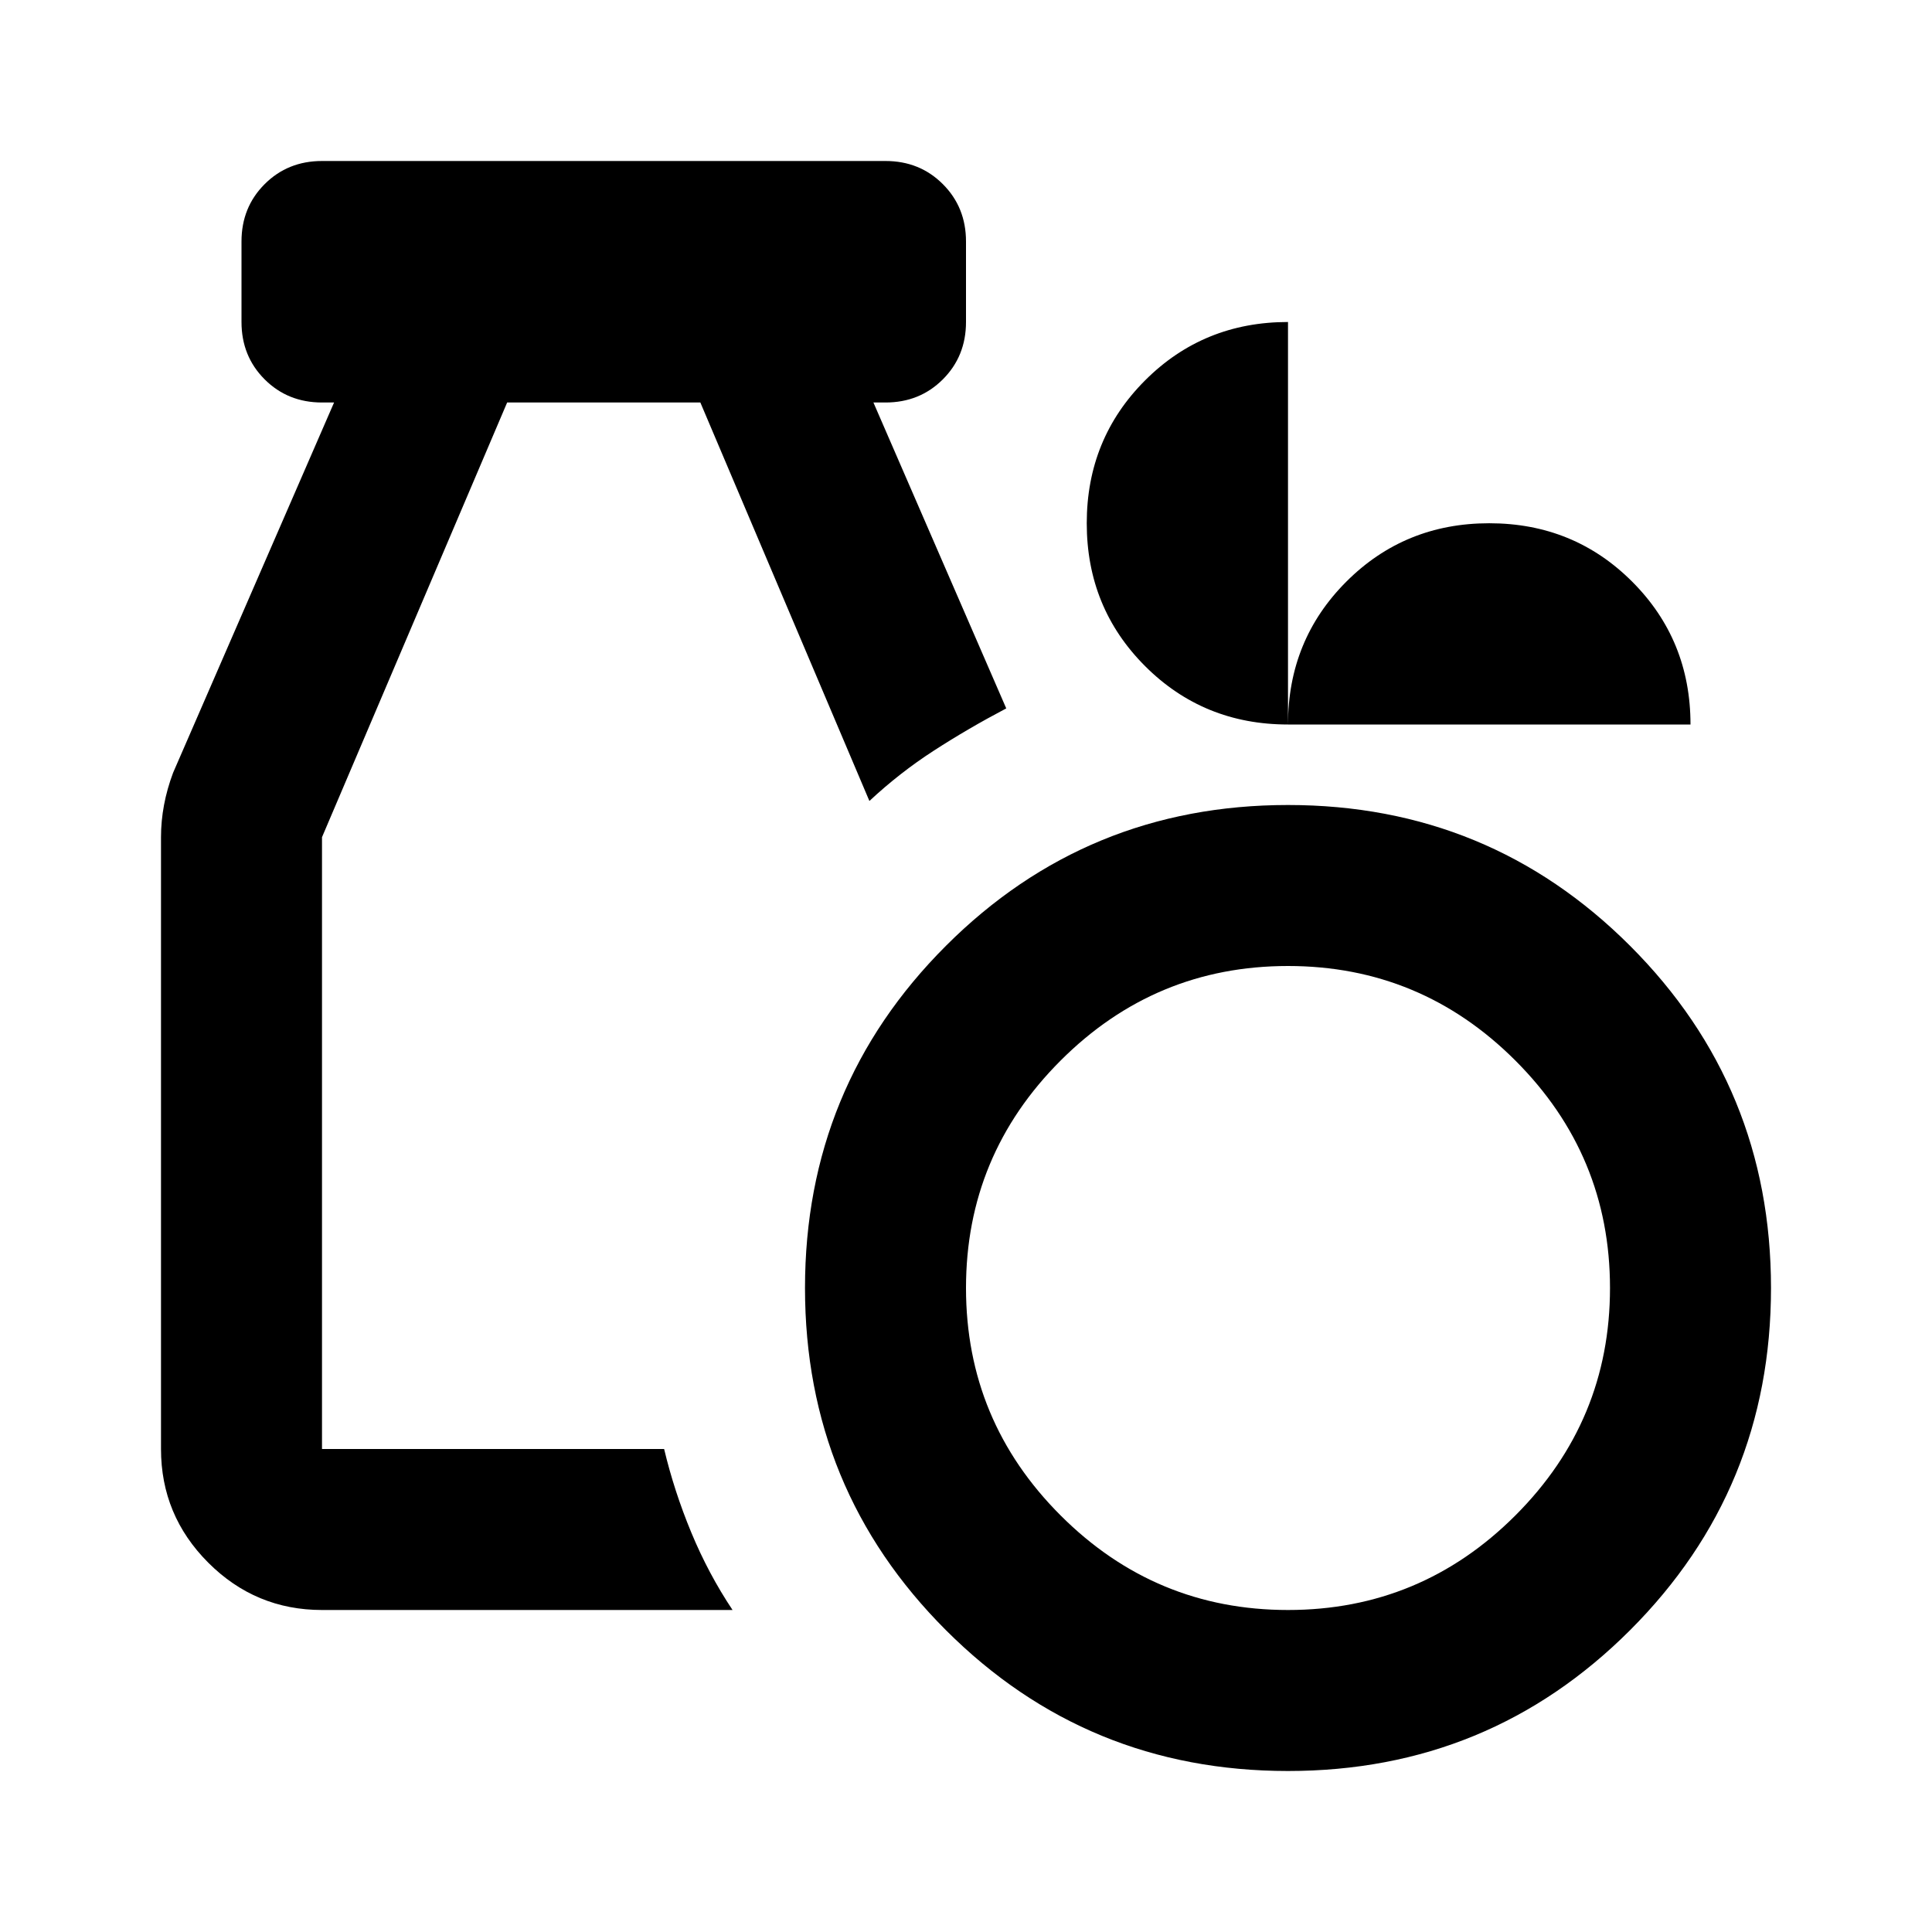
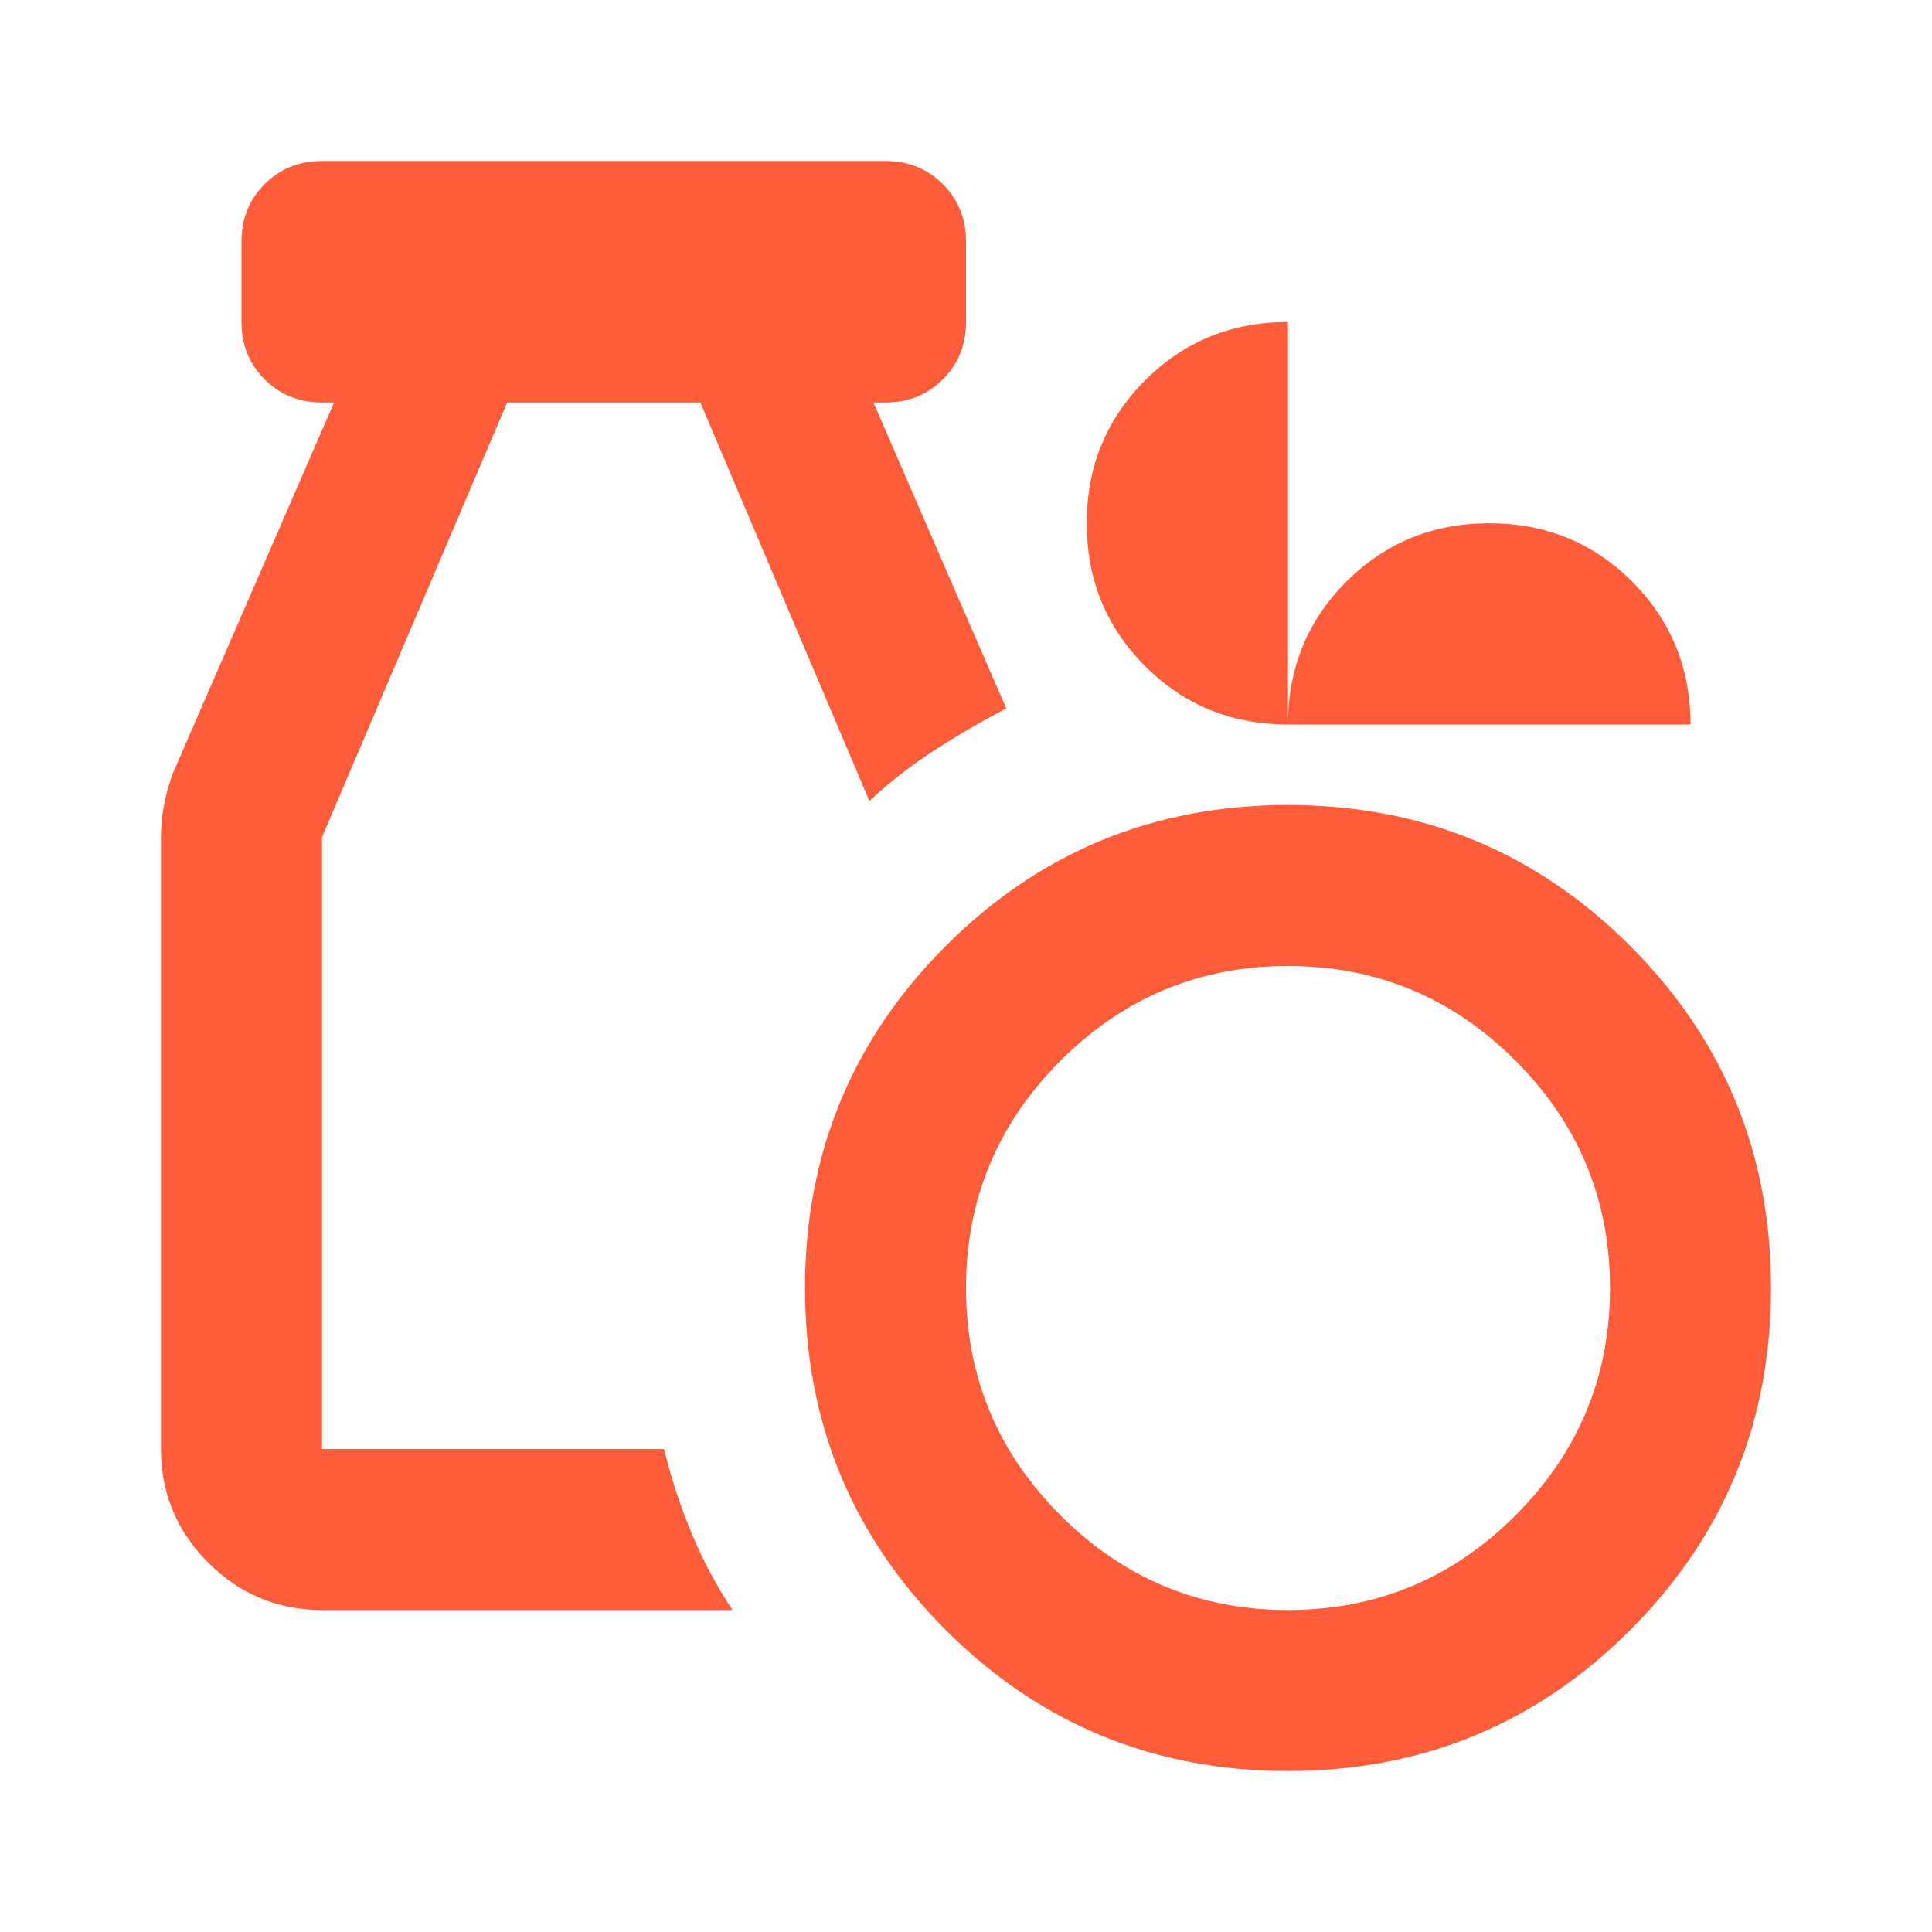
- <svg xmlns="http://www.w3.org/2000/svg" height="24" viewBox="0 -960 960 960" width="24">
+ <svg xmlns="http://www.w3.org/2000/svg" height="24" fill="#FF5C3A" viewBox="0 -960 960 960" width="24">
  <path d="M640-80q-100 0-170-70t-70-170q0-100 70-170t170-70q100 0 170 70t70 170q0 100-70 170T640-80Zm0-80q66 0 113-47t47-113q0-66-47-113t-113-47q-66 0-113 47t-47 113q0 66 47 113t113 47Zm-480 0q-33 0-56.5-23.5T80-240v-304q0-8 1.5-16t4.5-16l80-184h-6q-17 0-28.5-11.5T120-800v-40q0-17 11.5-28.5T160-880h280q17 0 28.5 11.5T480-840v40q0 17-11.5 28.5T440-760h-6l66 152q-19 10-36 21t-32 25l-84-198h-96l-92 216v304h170q5 21 13.5 41.5T364-160H160Zm480-440q-42 0-71-29t-29-71q0-42 29-71t71-29v200q0-42 29-71t71-29q42 0 71 29t29 71H640Z" />
</svg>
